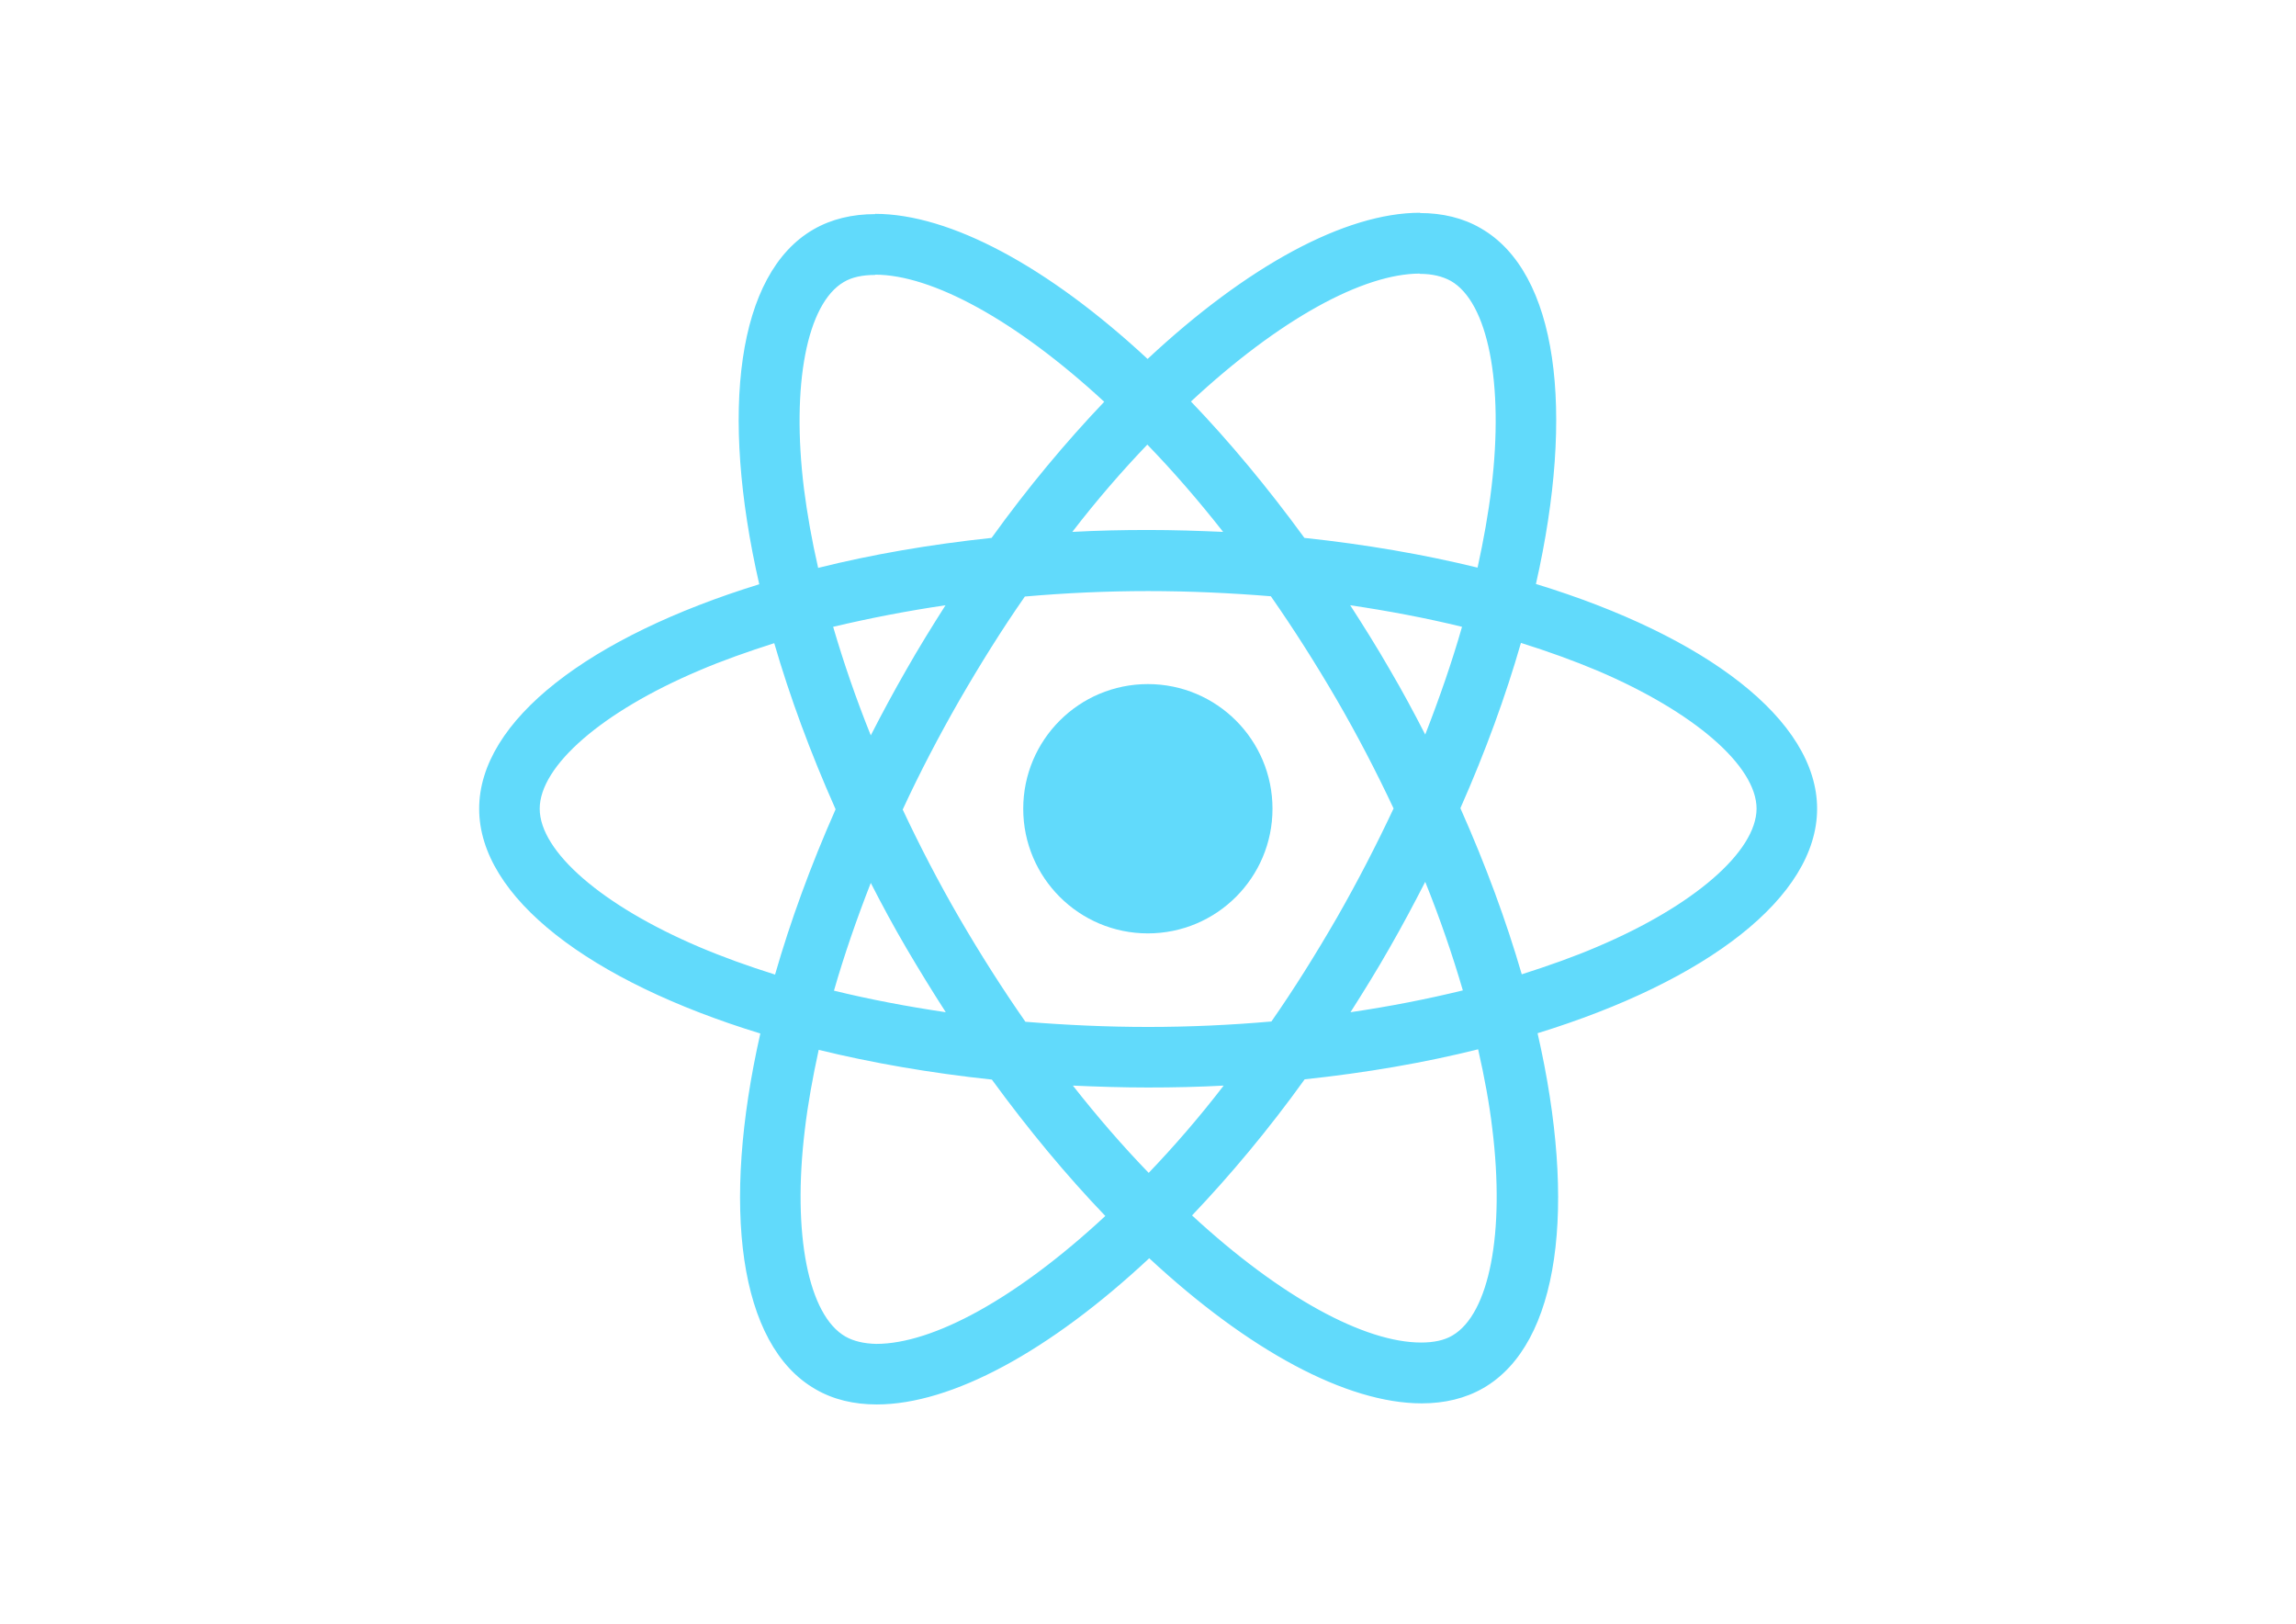
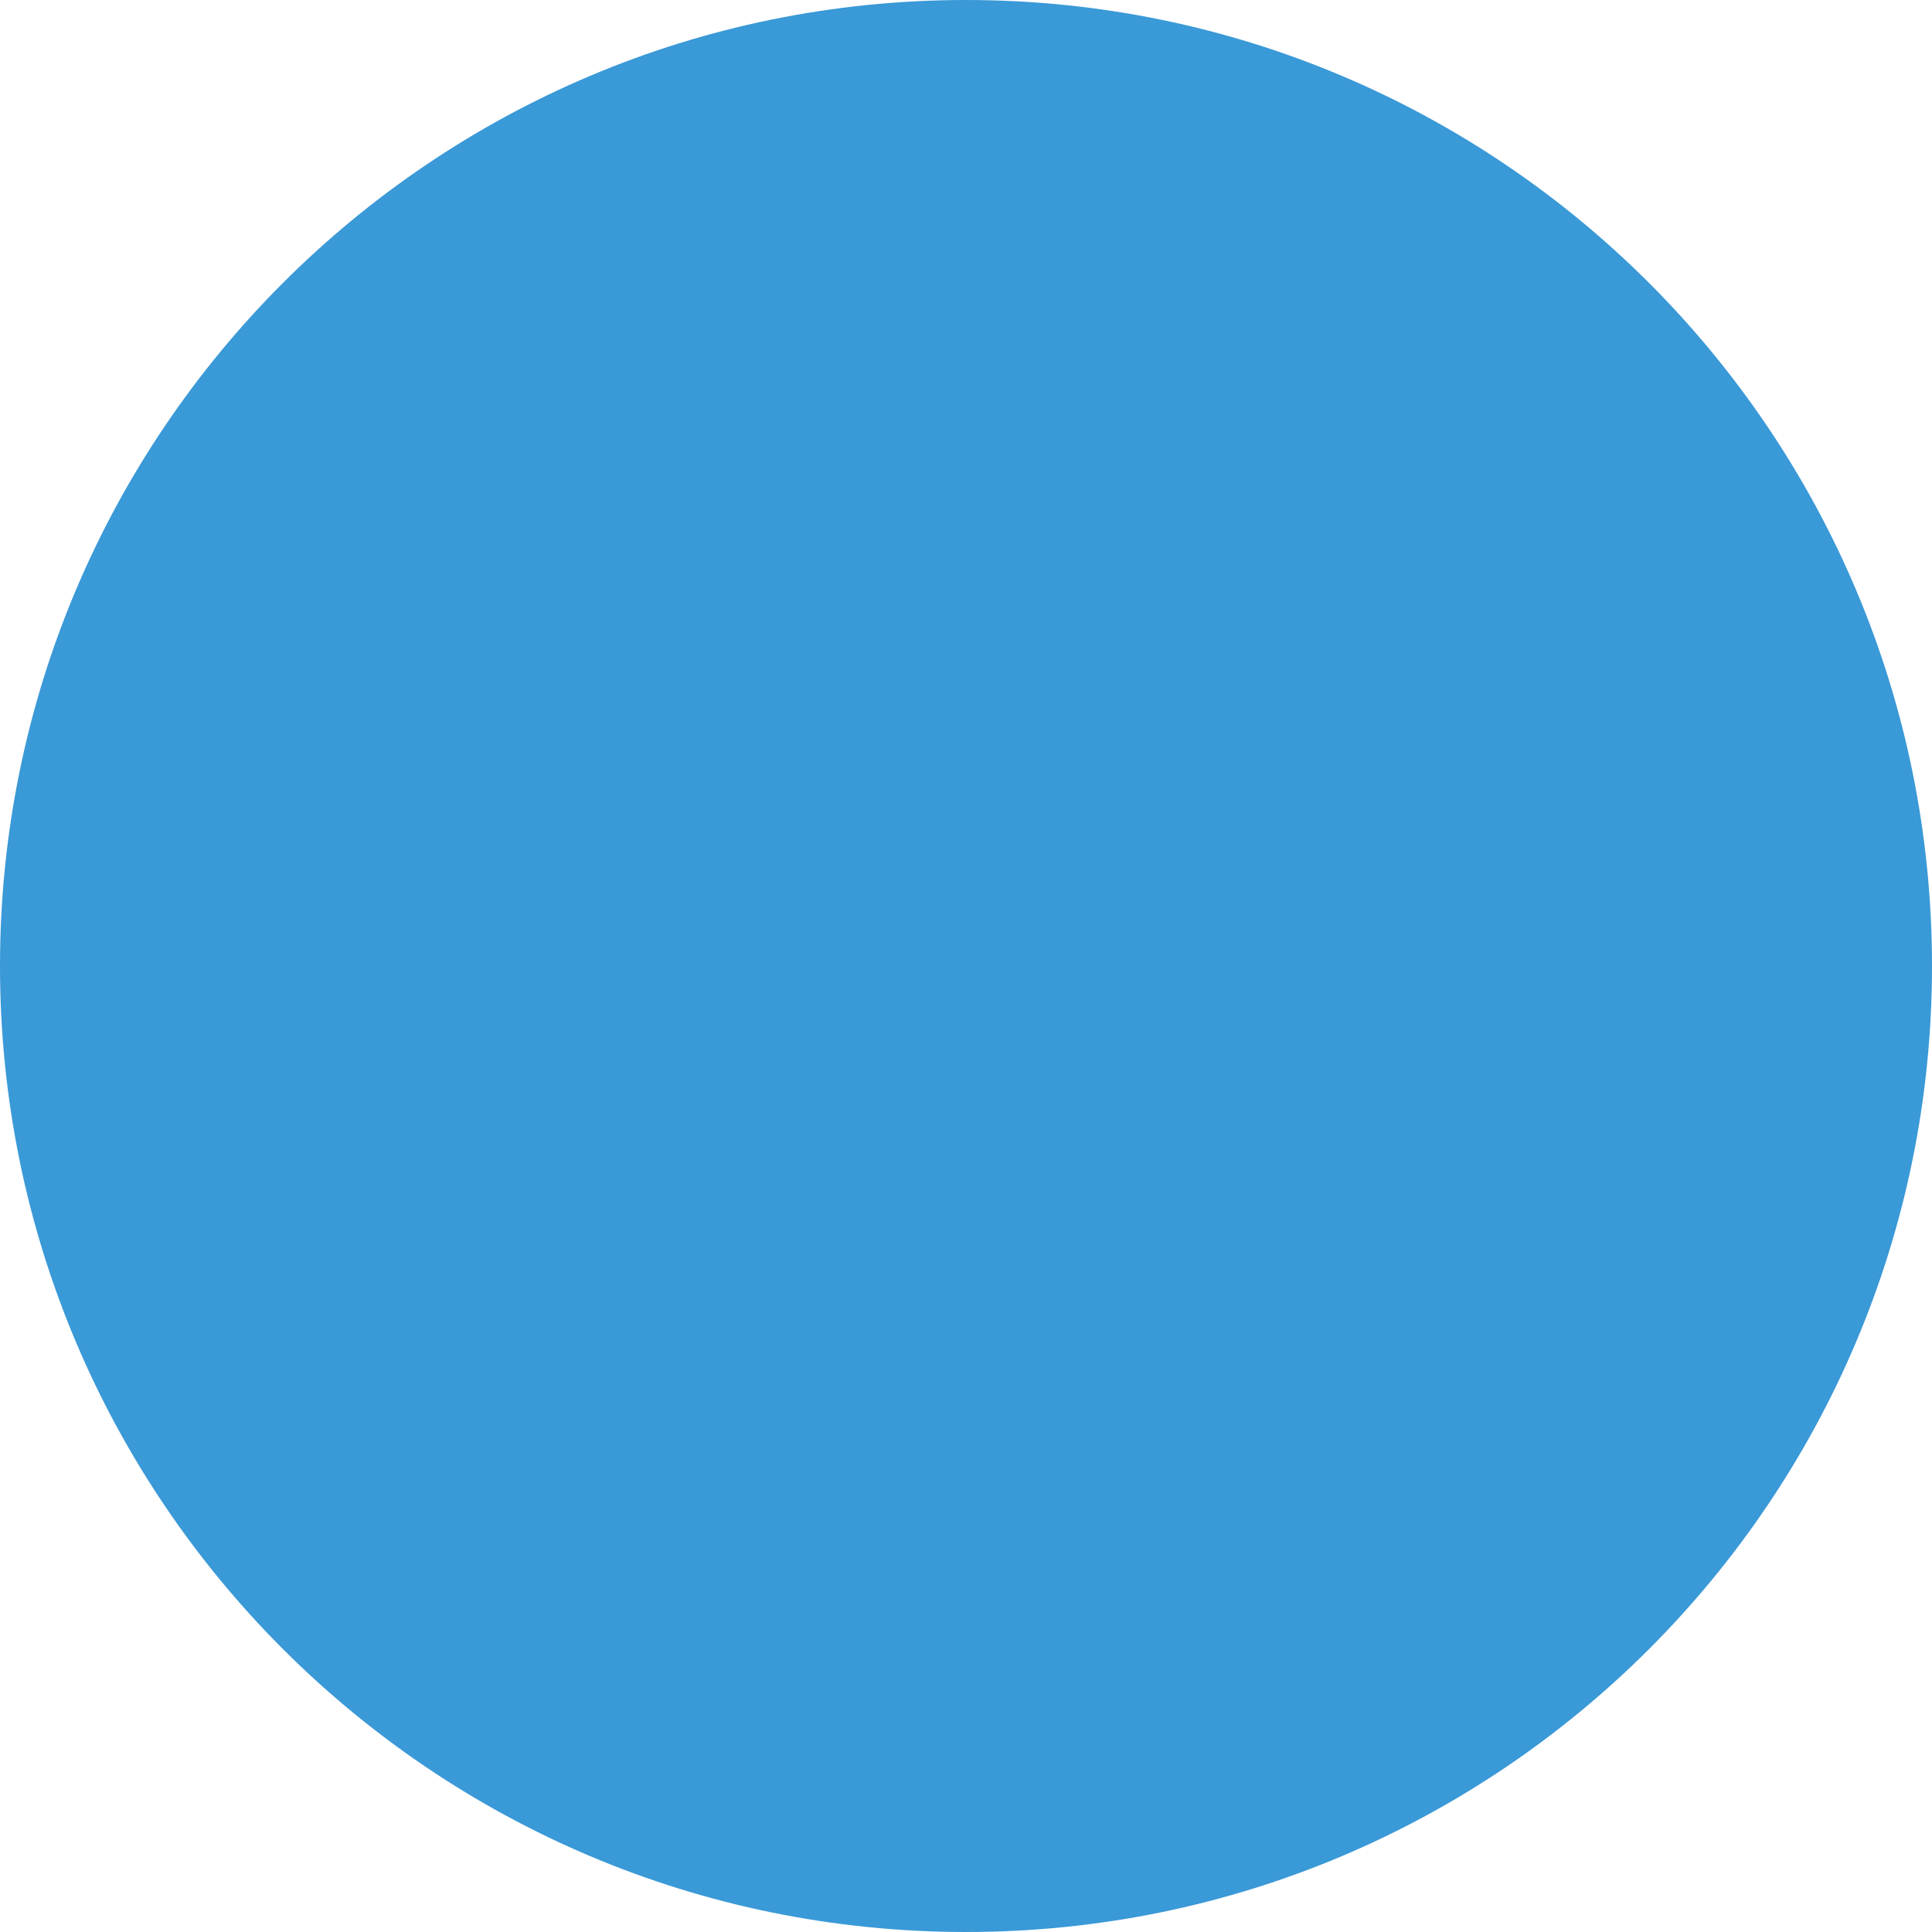
- <svg xmlns="http://www.w3.org/2000/svg" viewBox="0 0 841.9 595.3">
-   <g fill="#61DAFB">
-     <path d="M666.3 296.5c0-32.5-40.7-63.3-103.1-82.4 14.4-63.6 8-114.2-20.2-130.4-6.5-3.8-14.1-5.6-22.4-5.6v22.3c4.6 0 8.3.9 11.4 2.6 13.6 7.8 19.5 37.5 14.9 75.7-1.1 9.4-2.9 19.3-5.1 29.4-19.6-4.8-41-8.5-63.5-10.9-13.5-18.5-27.5-35.3-41.6-50 32.6-30.3 63.2-46.9 84-46.9V78c-27.5 0-63.5 19.6-99.9 53.6-36.4-33.8-72.4-53.2-99.9-53.2v22.3c20.7 0 51.4 16.5 84 46.6-14 14.7-28 31.4-41.3 49.9-22.6 2.4-44 6.1-63.6 11-2.3-10-4-19.7-5.2-29-4.7-38.2 1.1-67.9 14.6-75.8 3-1.8 6.9-2.6 11.5-2.6V78.5c-8.4 0-16 1.8-22.6 5.6-28.1 16.2-34.4 66.7-19.9 130.1-62.2 19.2-102.7 49.9-102.7 82.3 0 32.5 40.7 63.3 103.1 82.4-14.4 63.6-8 114.2 20.2 130.4 6.5 3.8 14.1 5.6 22.5 5.6 27.5 0 63.5-19.6 99.9-53.6 36.4 33.8 72.4 53.2 99.9 53.2 8.4 0 16-1.8 22.6-5.6 28.1-16.2 34.4-66.7 19.9-130.1 62-19.1 102.5-49.9 102.5-82.3zm-130.2-66.7c-3.7 12.9-8.3 26.2-13.5 39.5-4.1-8-8.4-16-13.1-24-4.6-8-9.5-15.8-14.4-23.4 14.2 2.1 27.9 4.7 41 7.9zm-45.8 106.5c-7.8 13.5-15.8 26.3-24.1 38.2-14.9 1.3-30 2-45.2 2-15.1 0-30.2-.7-45-1.9-8.3-11.9-16.4-24.6-24.2-38-7.6-13.1-14.5-26.4-20.8-39.8 6.2-13.4 13.2-26.8 20.7-39.9 7.8-13.5 15.8-26.3 24.1-38.2 14.9-1.3 30-2 45.2-2 15.1 0 30.2.7 45 1.9 8.3 11.9 16.4 24.6 24.2 38 7.6 13.1 14.5 26.4 20.8 39.8-6.3 13.4-13.2 26.8-20.7 39.9zm32.3-13c5.4 13.4 10 26.8 13.8 39.8-13.1 3.2-26.9 5.9-41.2 8 4.9-7.7 9.8-15.6 14.4-23.7 4.6-8 8.9-16.1 13-24.1zM421.2 430c-9.3-9.6-18.6-20.3-27.8-32 9 .4 18.2.7 27.5.7 9.4 0 18.7-.2 27.8-.7-9 11.7-18.3 22.4-27.5 32zm-74.4-58.9c-14.2-2.1-27.9-4.7-41-7.9 3.7-12.9 8.3-26.2 13.5-39.5 4.1 8 8.4 16 13.1 24 4.7 8 9.5 15.8 14.4 23.4zM420.7 163c9.3 9.6 18.6 20.3 27.8 32-9-.4-18.2-.7-27.5-.7-9.4 0-18.7.2-27.8.7 9-11.7 18.3-22.4 27.5-32zm-74 58.9c-4.9 7.7-9.8 15.6-14.4 23.7-4.6 8-8.9 16-13 24-5.4-13.4-10-26.8-13.8-39.8 13.1-3.1 26.9-5.8 41.2-7.9zm-90.5 125.2c-35.4-15.1-58.3-34.9-58.3-50.6 0-15.7 22.9-35.6 58.3-50.6 8.6-3.7 18-7 27.7-10.1 5.7 19.6 13.2 40 22.5 60.9-9.2 20.8-16.6 41.1-22.2 60.6-9.9-3.1-19.3-6.5-28-10.2zM310 490c-13.6-7.8-19.5-37.5-14.9-75.7 1.1-9.4 2.9-19.3 5.1-29.4 19.6 4.8 41 8.5 63.5 10.9 13.5 18.5 27.5 35.3 41.6 50-32.6 30.3-63.2 46.9-84 46.9-4.5-.1-8.3-1-11.3-2.7zm237.2-76.2c4.7 38.2-1.1 67.9-14.6 75.8-3 1.8-6.9 2.6-11.5 2.6-20.7 0-51.4-16.5-84-46.6 14-14.7 28-31.4 41.3-49.9 22.6-2.4 44-6.1 63.6-11 2.3 10.1 4.1 19.8 5.2 29.1zm38.5-66.7c-8.6 3.7-18 7-27.7 10.1-5.7-19.6-13.2-40-22.5-60.9 9.2-20.8 16.6-41.1 22.2-60.6 9.9 3.1 19.3 6.5 28.1 10.2 35.4 15.1 58.3 34.9 58.3 50.6-.1 15.7-23 35.6-58.4 50.6zM320.8 78.4z" />
-     <circle cx="420.9" cy="296.5" r="45.7" />
-     <path d="M520.5 78.1z" />
+ <svg xmlns="http://www.w3.org/2000/svg" width="200px" height="200px" viewBox="0 0 200 200" version="1.1">
+   <defs />
+   <g id="Page-2" stroke="none" stroke-width="1" fill="none" fill-rule="evenodd">
+     <circle id="Oval-4" fill="#3A99D7" fill-rule="nonzero" cx="100" cy="100" r="100" />
  </g>
</svg>
